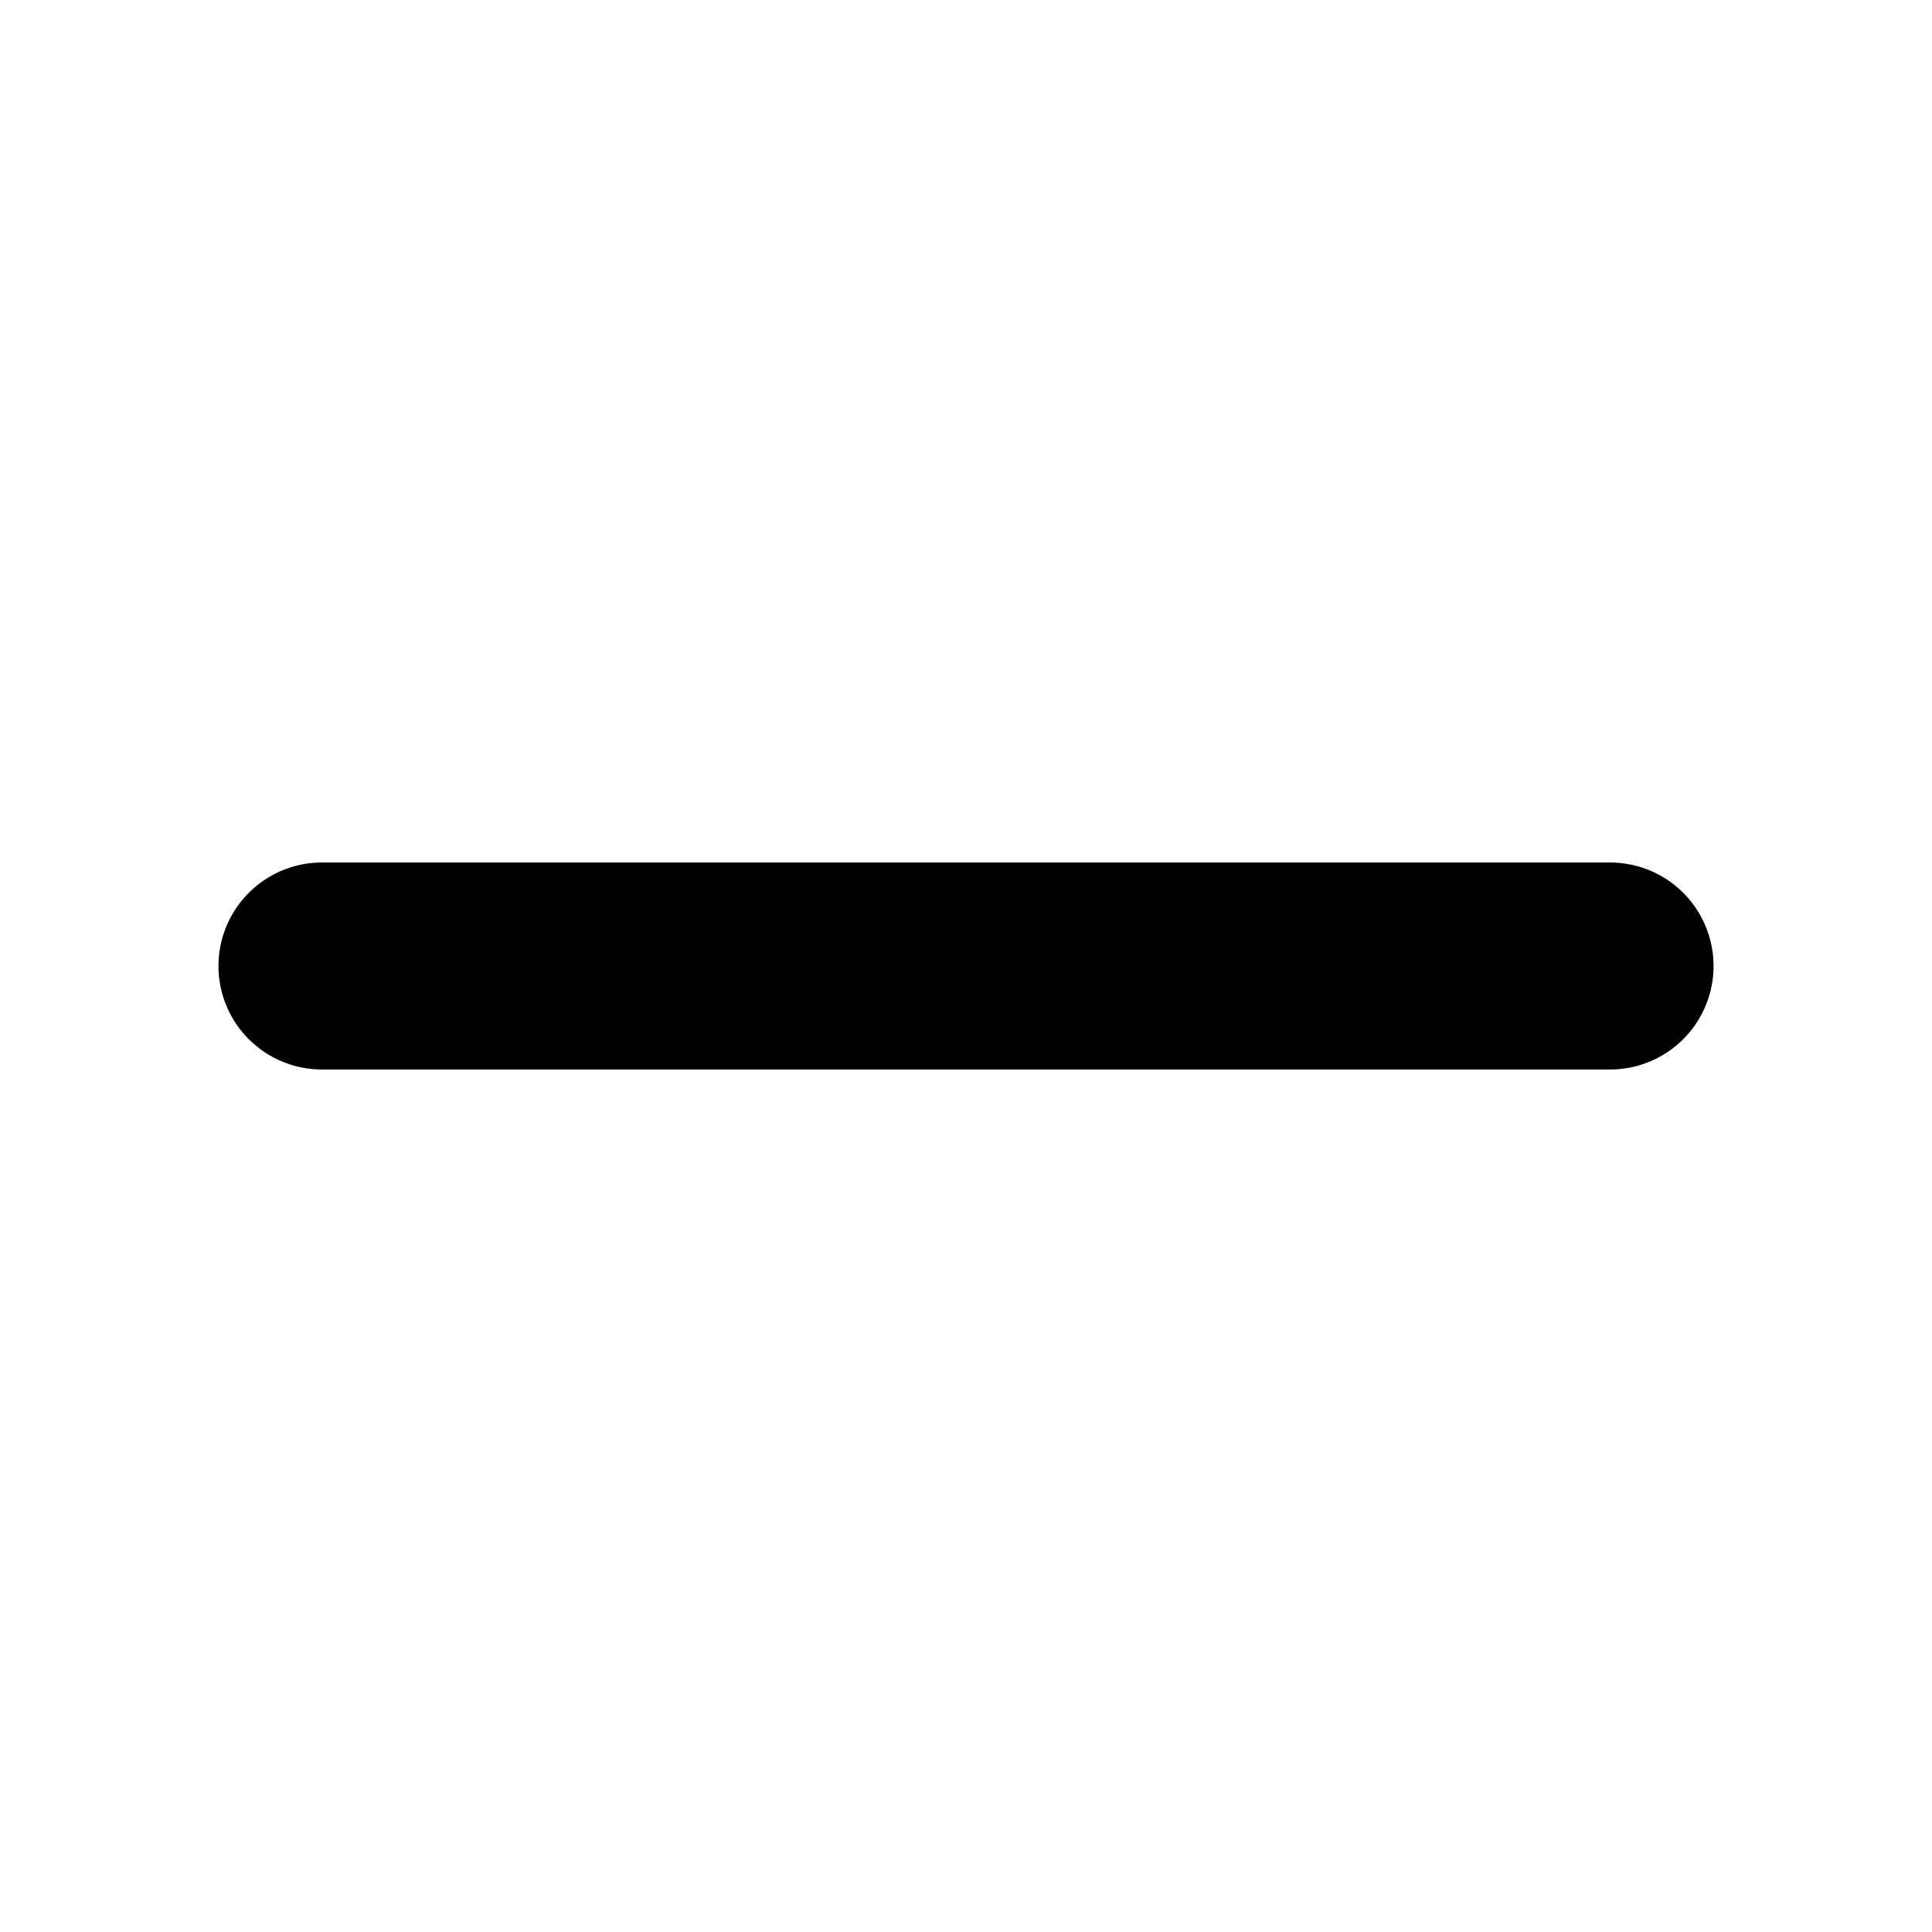
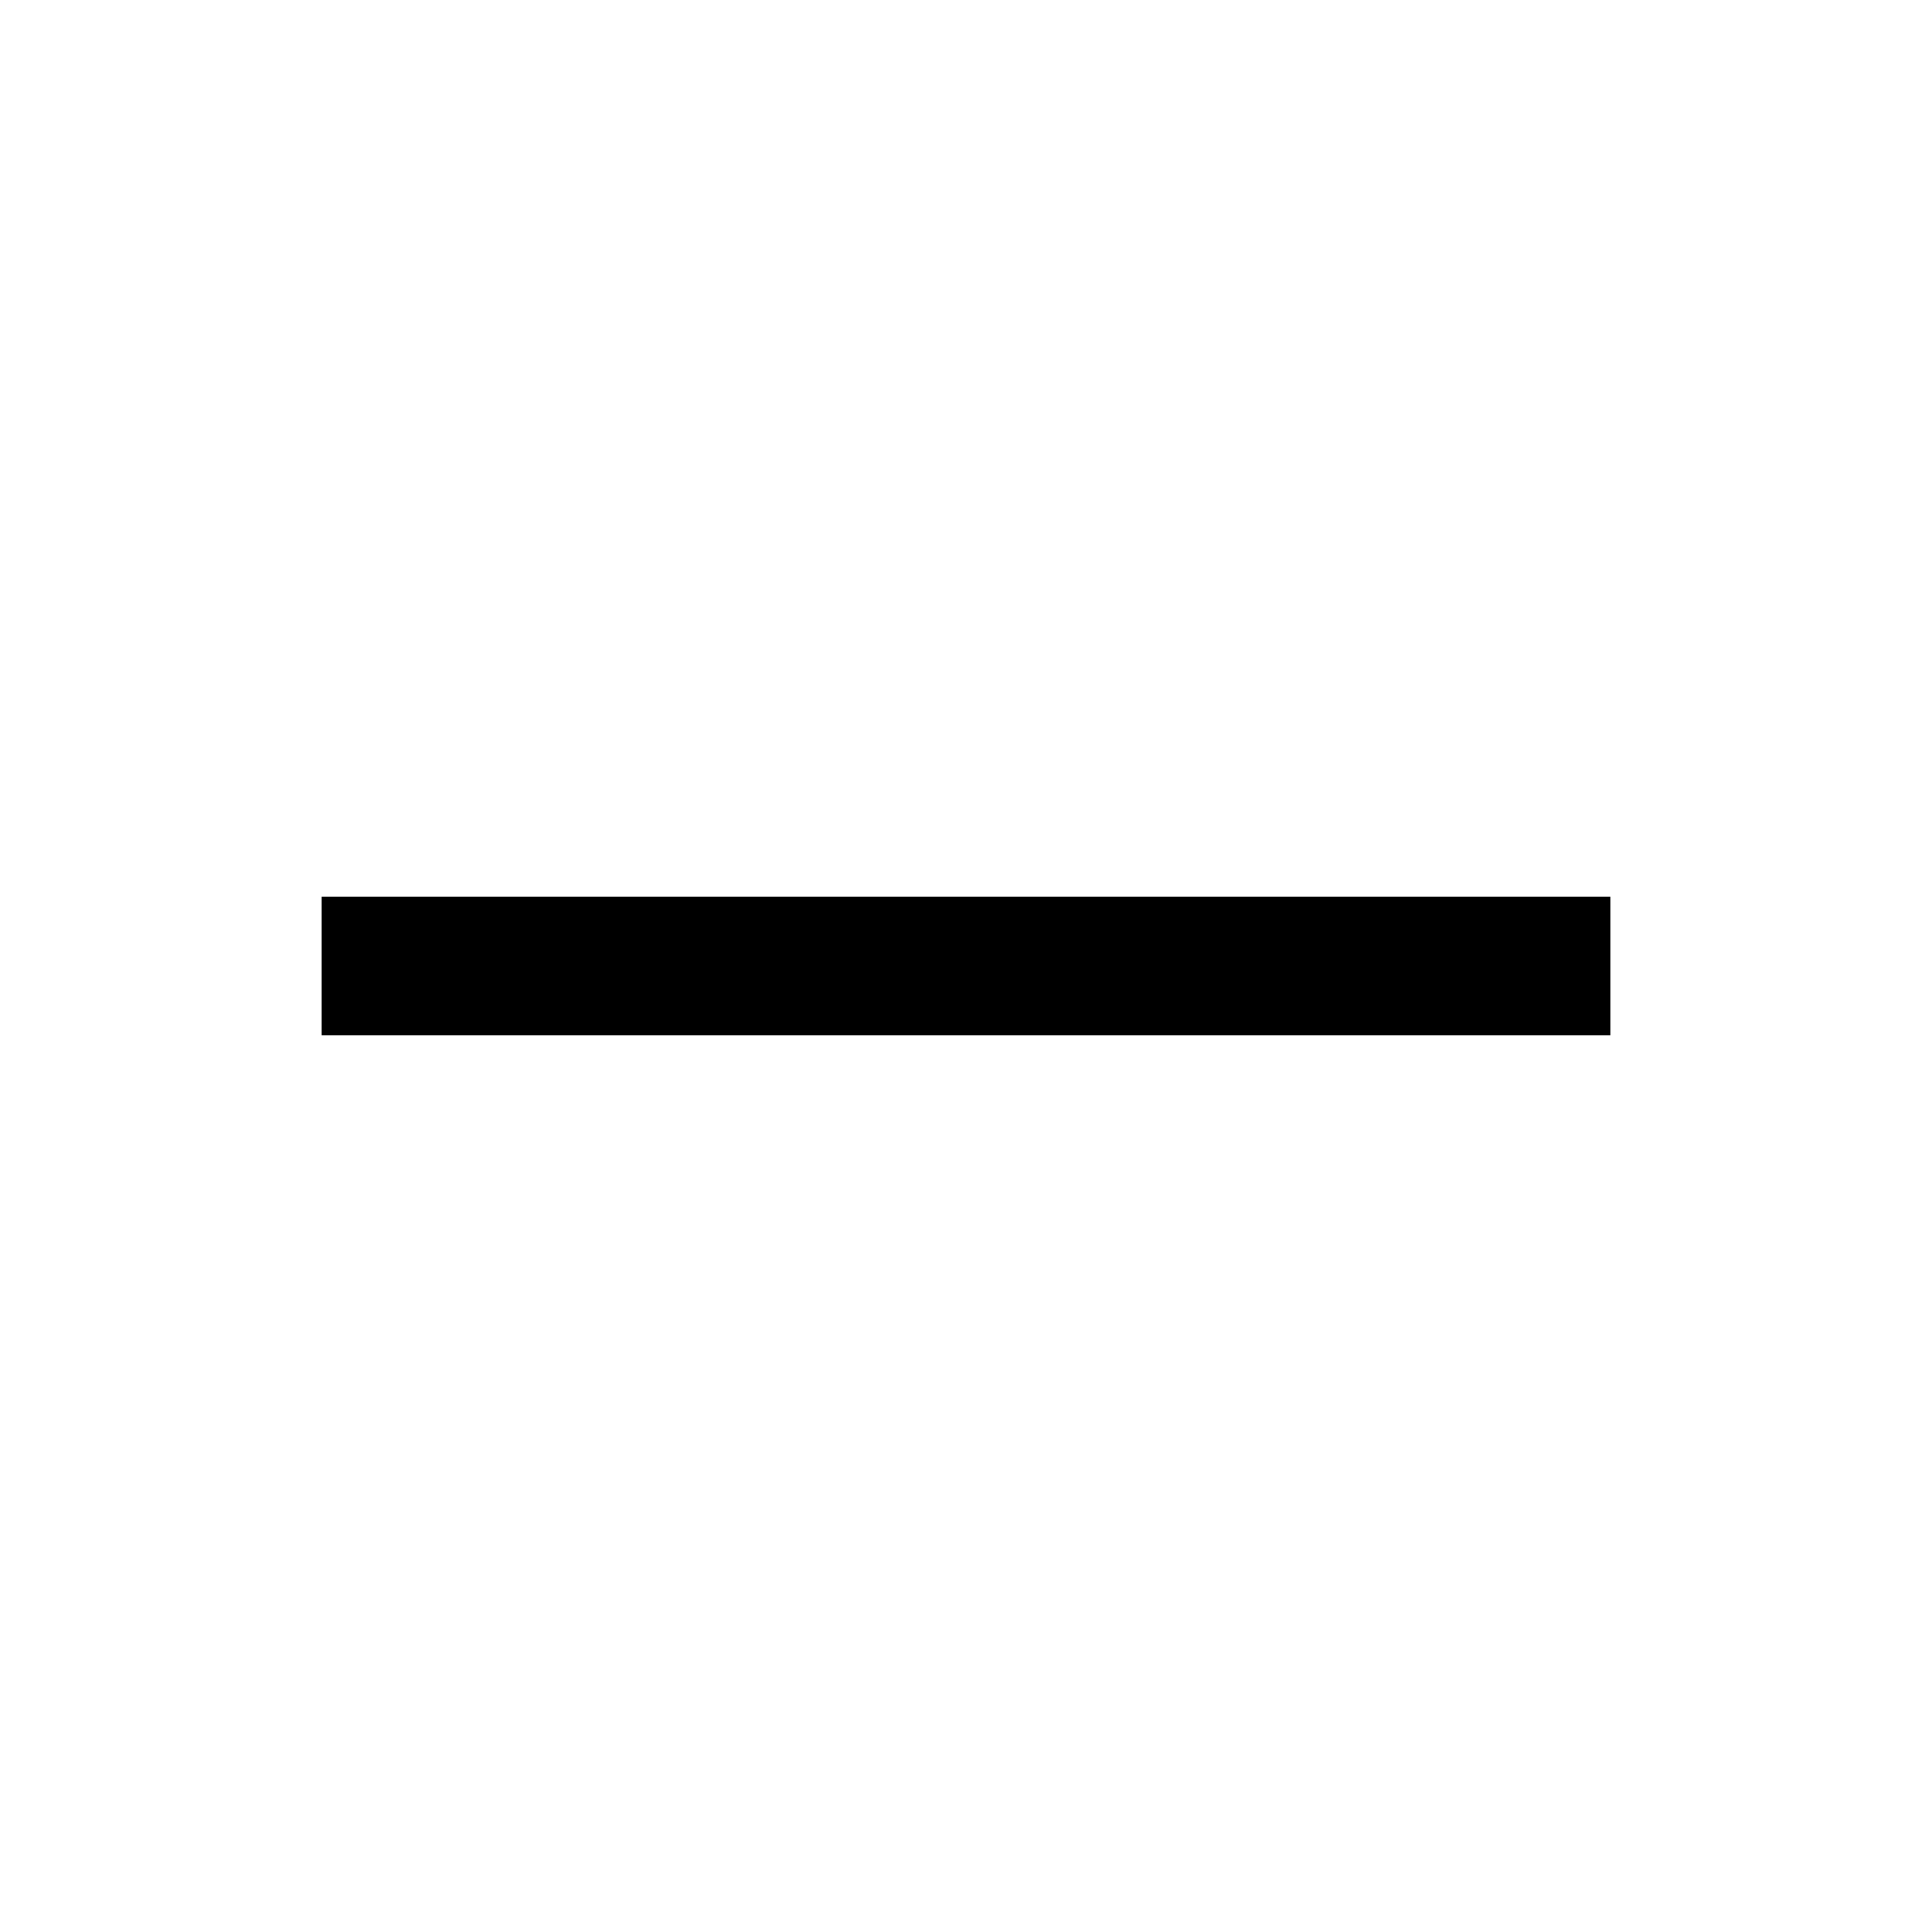
<svg xmlns="http://www.w3.org/2000/svg" width="14" height="14" viewBox="0 0 14 14" fill="none">
  <g id="minus-sign-stroke-rounded">
-     <path id="Vector" d="M11.667 7H2.333" stroke="black" stroke-width="1.5" stroke-linecap="round" stroke-linejoin="round" />
+     <path id="Vector" d="M11.667 7H2.333" stroke="black" strokeWidth="1.5" strokeLinecap="round" strokeLinejoin="round" />
  </g>
</svg>
